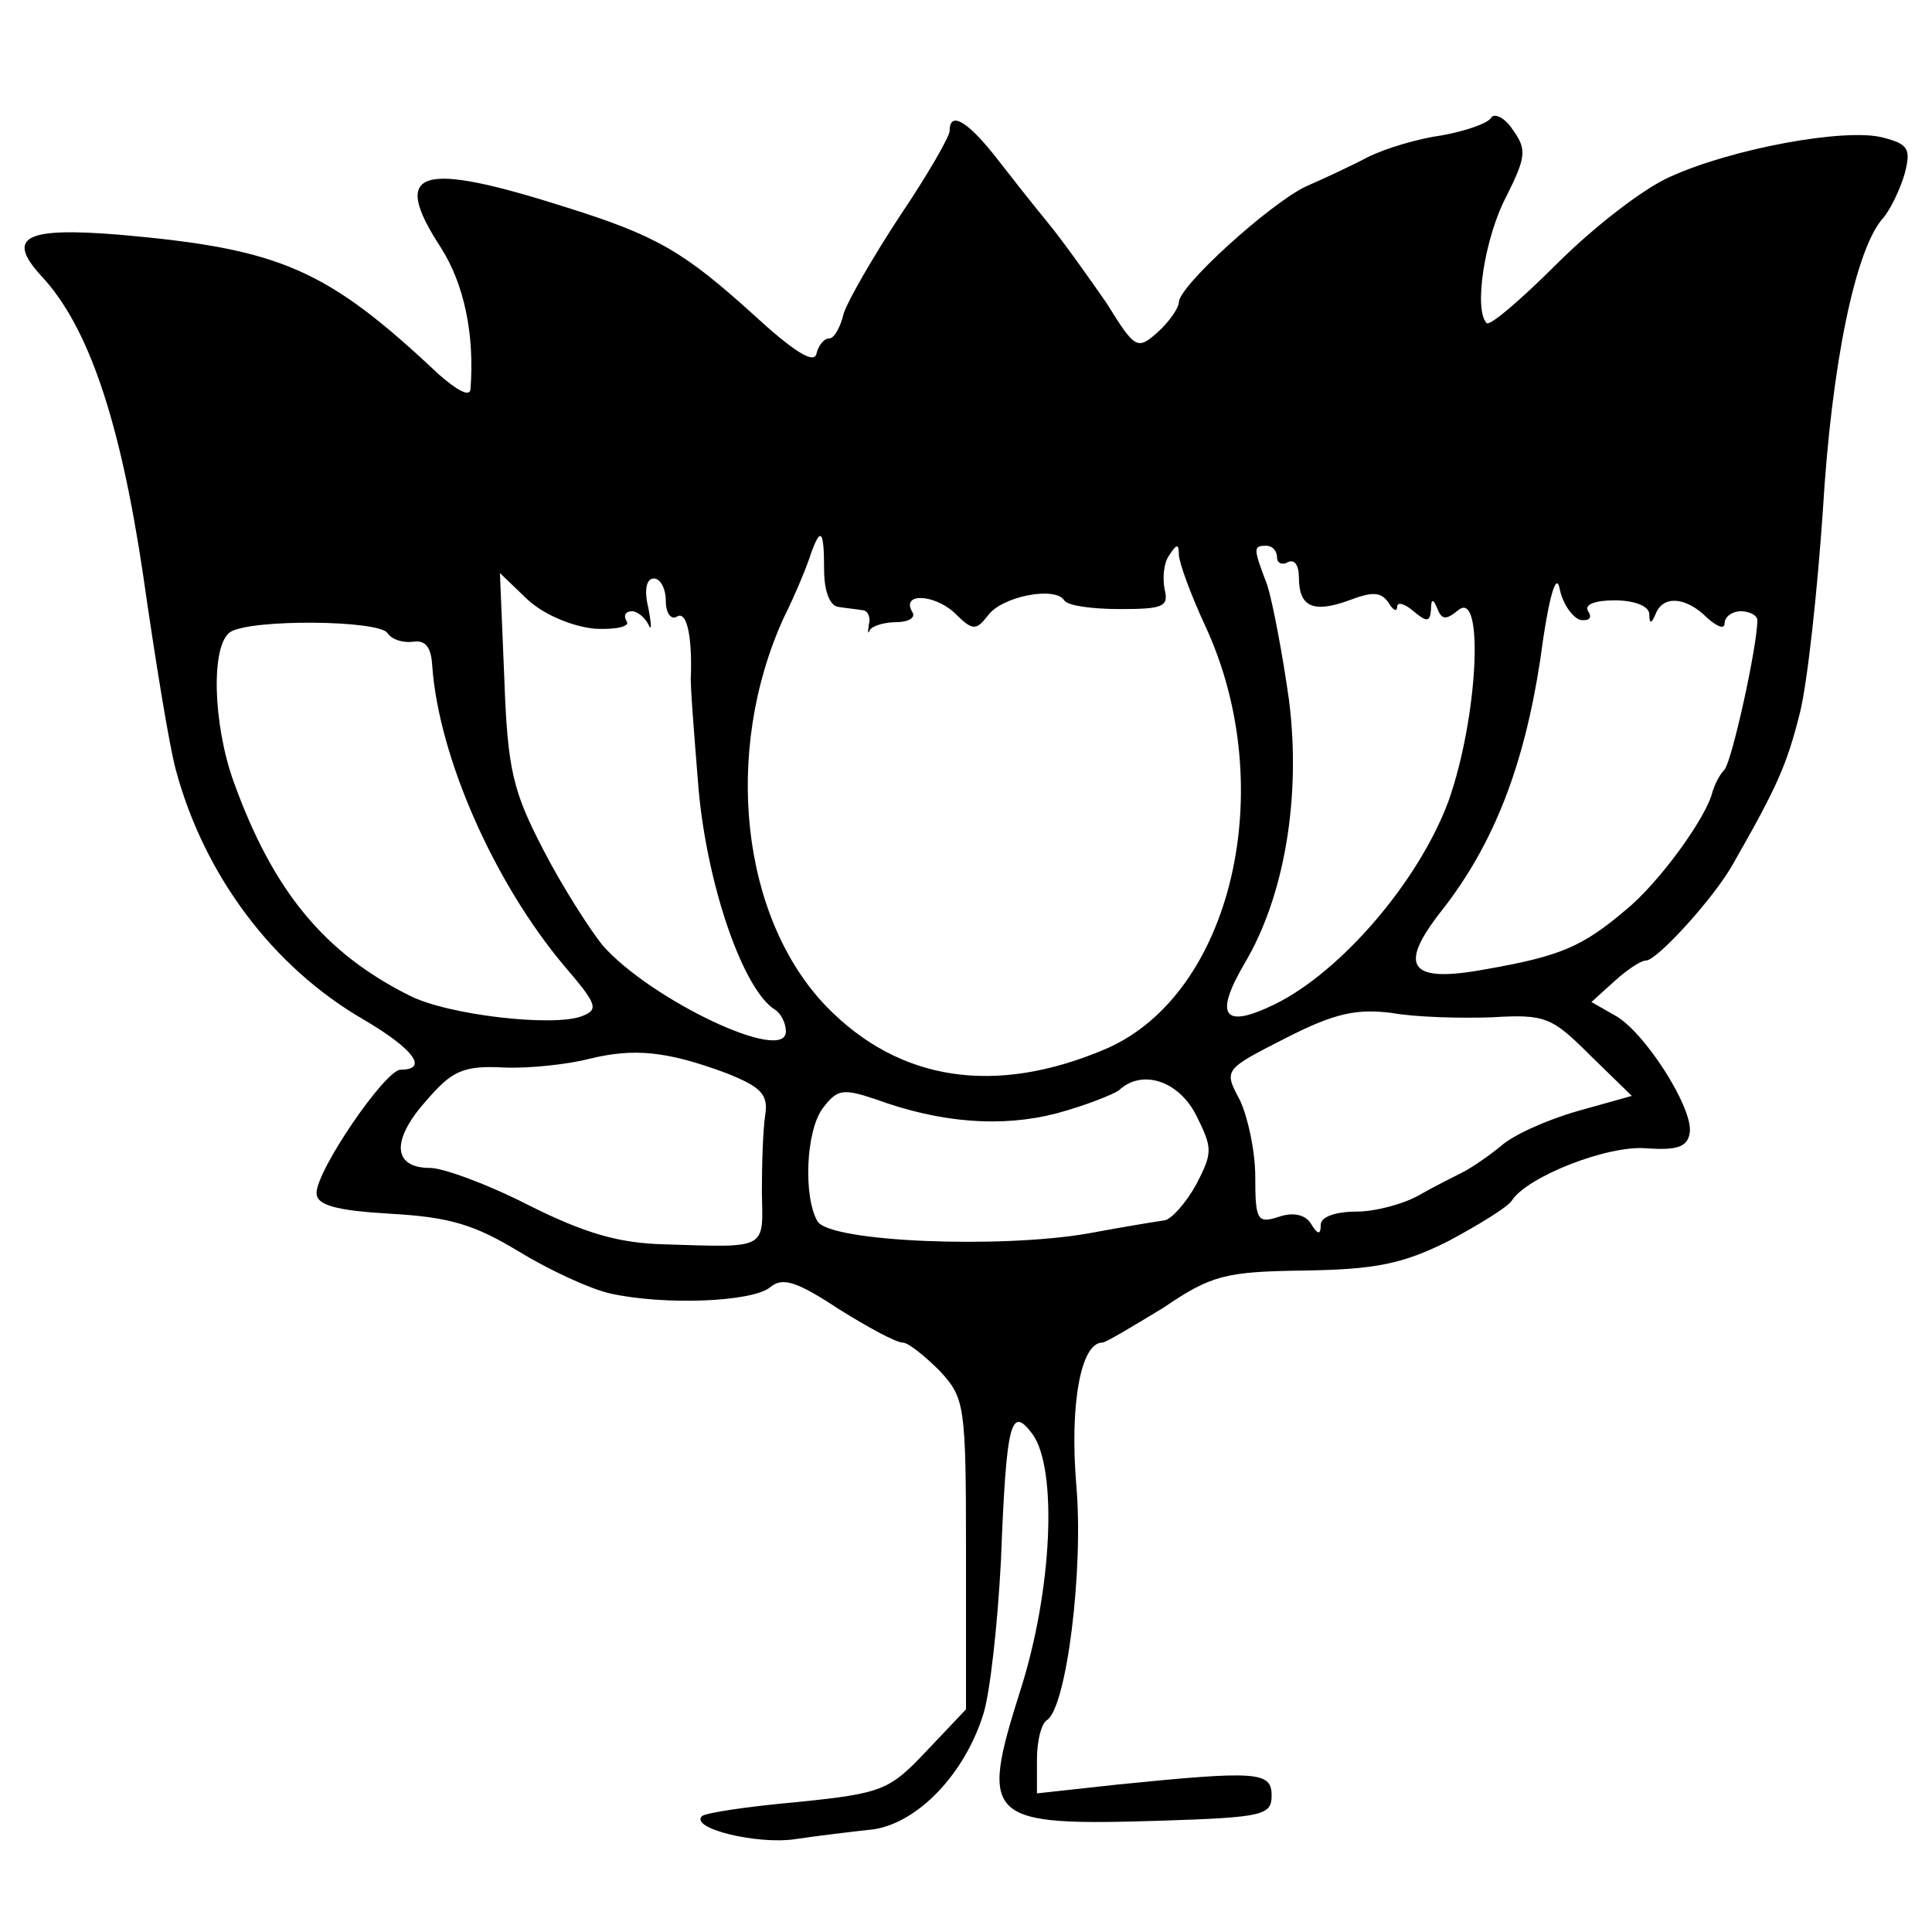
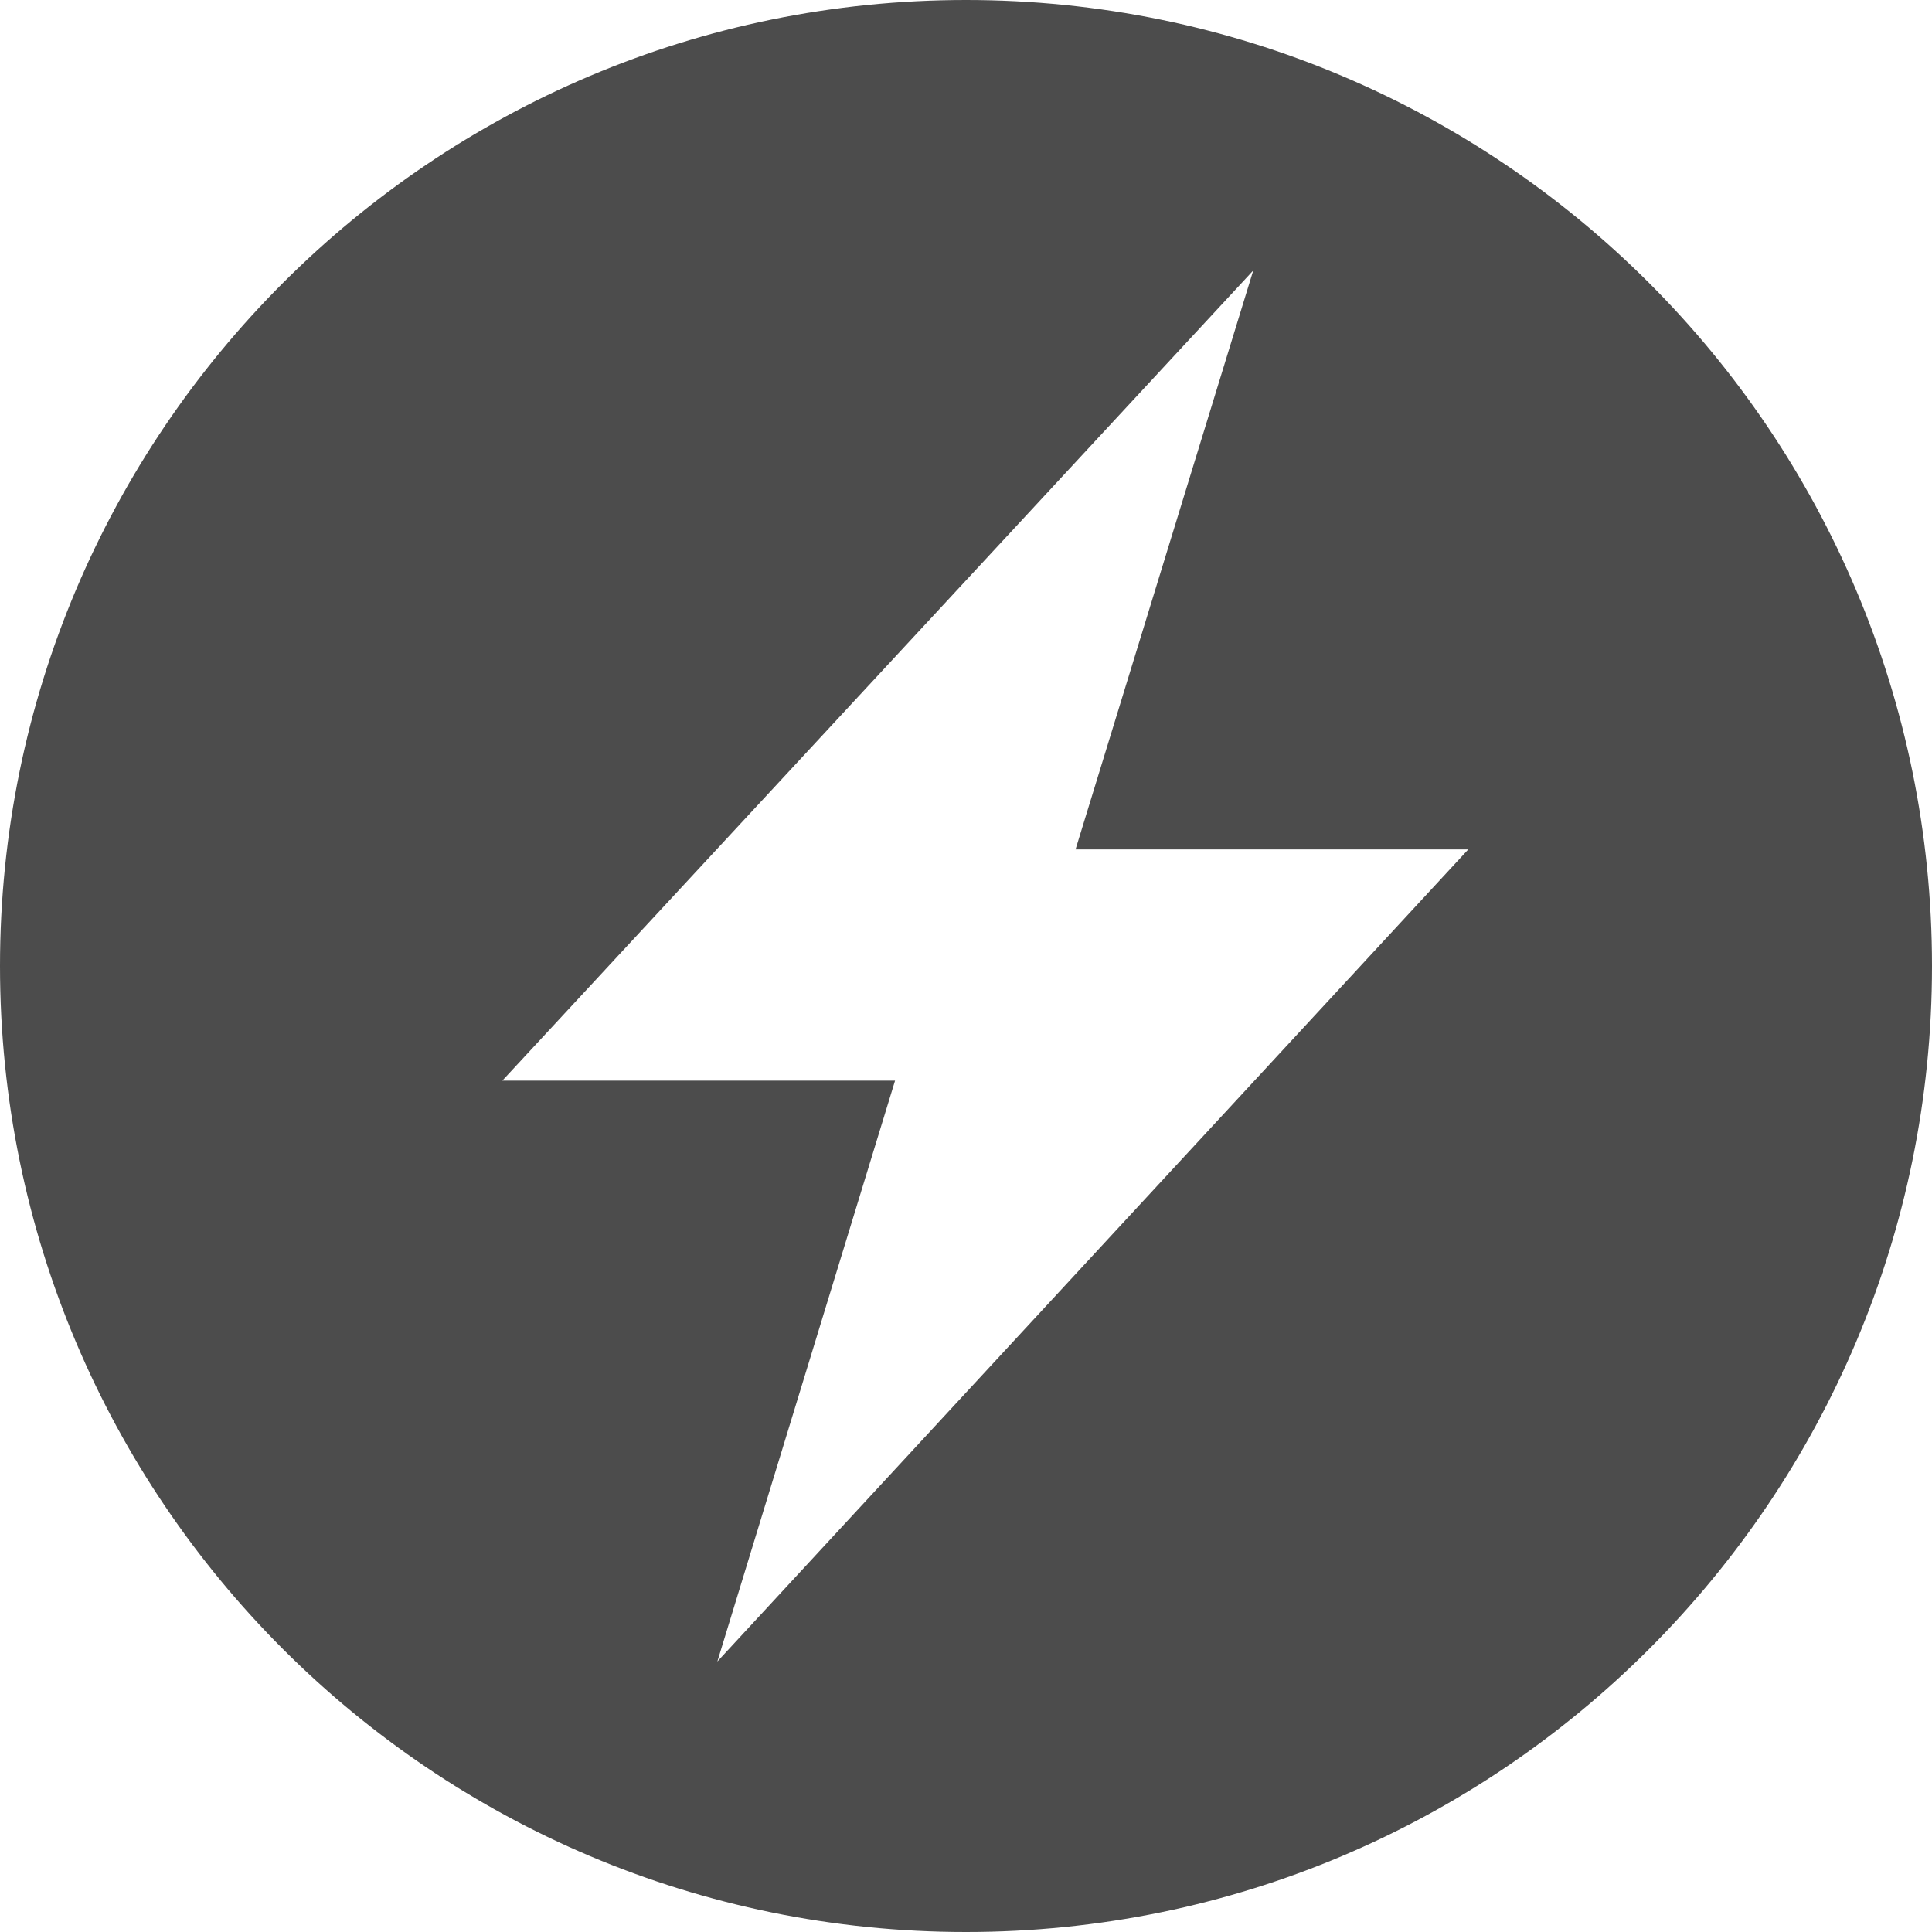
- <svg xmlns="http://www.w3.org/2000/svg" version="1.0" width="177pt" height="177pt" viewBox="0 0 177 177" preserveAspectRatio="xMidYMid meet">
-   <g transform="translate(0,177) scale(0.1,-0.1)" fill="#000000" stroke="none">
-     <path d="M1366 1662 c-3 -5 -23 -12 -45 -16 -22 -3 -52 -12 -68 -20 -15 -8 -41 -20 -57 -27 -33 -16 -116 -91 -116 -106 0 -5 -9 -18 -19 -27 -19 -17 -21 -16 -47 26 -16 23 -40 57 -54 74 -14 17 -36 45 -50 63 -25 31 -40 39 -40 21 0 -5 -20 -40 -45 -77 -25 -38 -48 -78 -52 -90 -3 -13 -9 -23 -13 -23 -5 0 -10 -6 -12 -14 -2 -10 -21 2 -58 36 -63 57 -88 72 -171 98 -135 43 -162 35 -115 -37 21 -33 31 -79 27 -130 -1 -7 -13 0 -29 14 -103 97 -145 115 -293 128 -86 7 -104 -2 -71 -38 43 -46 72 -132 93 -273 11 -77 24 -157 30 -179 26 -97 89 -181 172 -229 46 -27 60 -46 34 -46 -14 0 -77 -92 -77 -113 0 -11 17 -16 68 -19 54 -3 77 -10 118 -35 28 -17 65 -34 83 -38 49 -11 131 -8 147 6 11 9 24 5 62 -20 27 -17 53 -31 59 -31 5 0 20 -12 34 -26 23 -25 24 -31 24 -168 l0 -142 -36 -38 c-34 -36 -40 -39 -119 -47 -45 -4 -85 -10 -87 -13 -11 -11 50 -26 85 -21 20 3 53 7 72 9 41 6 84 51 101 106 6 19 13 82 16 140 5 128 9 143 29 116 23 -32 18 -143 -11 -234 -38 -120 -32 -125 130 -120 92 3 100 5 100 23 0 22 -13 23 -142 10 l-73 -8 0 31 c0 17 4 33 9 36 18 11 34 138 27 216 -6 73 4 130 24 130 3 0 28 15 56 32 44 30 57 33 129 34 65 1 90 6 132 27 28 15 54 31 58 37 14 22 88 51 123 48 28 -2 38 1 40 14 4 22 -42 94 -69 108 l-21 12 21 19 c11 10 24 19 29 19 10 0 63 58 80 89 40 70 49 90 61 138 7 28 16 112 21 185 8 135 30 240 55 268 7 8 16 27 20 41 6 23 3 27 -20 33 -34 9 -138 -10 -195 -36 -25 -11 -71 -47 -104 -80 -32 -32 -61 -57 -64 -54 -12 12 -2 78 18 116 18 36 19 43 6 61 -7 11 -17 16 -20 11z m-611 -414 c0 -19 5 -33 13 -34 6 -1 16 -2 22 -3 5 0 8 -7 6 -13 -1 -7 -1 -10 1 -5 3 4 14 7 24 7 11 0 18 4 15 9 -11 18 19 17 38 0 17 -17 20 -17 31 -3 13 18 62 27 70 14 3 -5 26 -8 51 -8 39 0 45 2 41 18 -2 10 -1 24 4 31 7 11 9 11 9 1 0 -7 11 -37 24 -65 69 -148 25 -338 -91 -388 -101 -43 -189 -30 -256 39 -78 81 -95 233 -39 356 11 22 22 49 25 59 9 25 12 21 12 -15z m415 11 c0 -5 5 -7 10 -4 6 3 10 -3 10 -14 0 -27 13 -33 46 -21 21 8 29 8 36 -2 4 -7 8 -9 8 -4 0 5 7 3 15 -4 12 -10 15 -10 16 1 0 11 2 11 6 1 4 -10 8 -10 19 -1 24 20 18 -99 -9 -175 -27 -73 -98 -156 -159 -186 -47 -23 -56 -11 -28 37 37 62 52 153 41 241 -6 43 -15 90 -20 106 -13 34 -13 36 -1 36 6 0 10 -5 10 -11z m278 -57 c8 -1 11 2 7 8 -4 6 6 10 24 10 18 0 31 -5 32 -12 0 -10 2 -10 6 0 7 17 28 15 47 -4 9 -8 16 -11 16 -5 0 6 7 11 15 11 8 0 15 -4 15 -8 0 -24 -23 -128 -30 -137 -5 -5 -9 -14 -11 -20 -5 -23 -49 -84 -80 -109 -39 -33 -59 -42 -128 -54 -70 -13 -81 2 -40 54 47 60 75 131 90 229 8 60 15 82 18 65 3 -14 12 -26 19 -28z m-903 -8 c19 -1 33 2 29 7 -3 5 -1 9 5 9 5 0 12 -6 15 -12 3 -7 3 -1 0 15 -4 16 -2 27 5 27 6 0 11 -9 11 -21 0 -11 5 -17 10 -14 9 6 14 -17 13 -53 -1 -7 3 -55 7 -105 8 -89 41 -184 70 -202 5 -3 10 -12 10 -20 0 -30 -124 29 -168 79 -12 15 -37 54 -54 87 -28 54 -33 73 -36 158 l-4 96 25 -24 c15 -14 41 -25 62 -27z m-190 -4 c4 -6 14 -9 23 -8 12 2 17 -5 18 -22 6 -84 57 -199 121 -275 30 -35 32 -40 16 -46 -26 -10 -123 1 -158 19 -78 39 -125 96 -161 196 -19 53 -21 125 -3 137 19 12 136 11 144 -1z m1012 -352 c49 3 55 0 90 -35 l38 -37 -50 -14 c-28 -8 -59 -22 -70 -32 -11 -9 -27 -20 -35 -24 -8 -4 -26 -13 -40 -21 -14 -8 -40 -15 -57 -15 -20 0 -33 -5 -33 -12 0 -10 -3 -9 -9 1 -5 8 -16 11 -30 6 -19 -6 -21 -3 -21 37 0 24 -7 55 -14 70 -15 28 -15 28 42 57 45 23 65 27 97 23 22 -4 64 -5 92 -4z m-702 -51 c33 -13 39 -20 36 -39 -2 -13 -3 -44 -3 -70 1 -53 6 -51 -89 -48 -42 1 -73 10 -125 36 -37 19 -78 34 -90 34 -34 0 -36 25 -4 61 24 28 34 33 72 31 23 -1 59 3 78 8 41 10 71 7 125 -13z m431 -39 c15 -30 15 -34 0 -63 -10 -18 -23 -32 -29 -33 -7 -1 -38 -6 -70 -12 -80 -14 -236 -8 -248 11 -13 22 -11 83 5 104 13 17 18 18 48 8 60 -22 116 -26 166 -13 26 7 51 17 57 21 21 20 55 9 71 -23z" />
-   </g>
+ <svg xmlns="http://www.w3.org/2000/svg" enable-background="new 0 0 50 50">
+   <path fill="rgba(0, 0, 0, 0.7)" d="M25 0c-13.807 0-25 11.193-25 25s11.193 25 25 25 25-11.193 25-25-11.193-25-25-25zm-6.435 43l4.599-15.033h-10.164l19.434-20.967-4.599 14.983h10.164l-19.434 21.017z" />
</svg>
